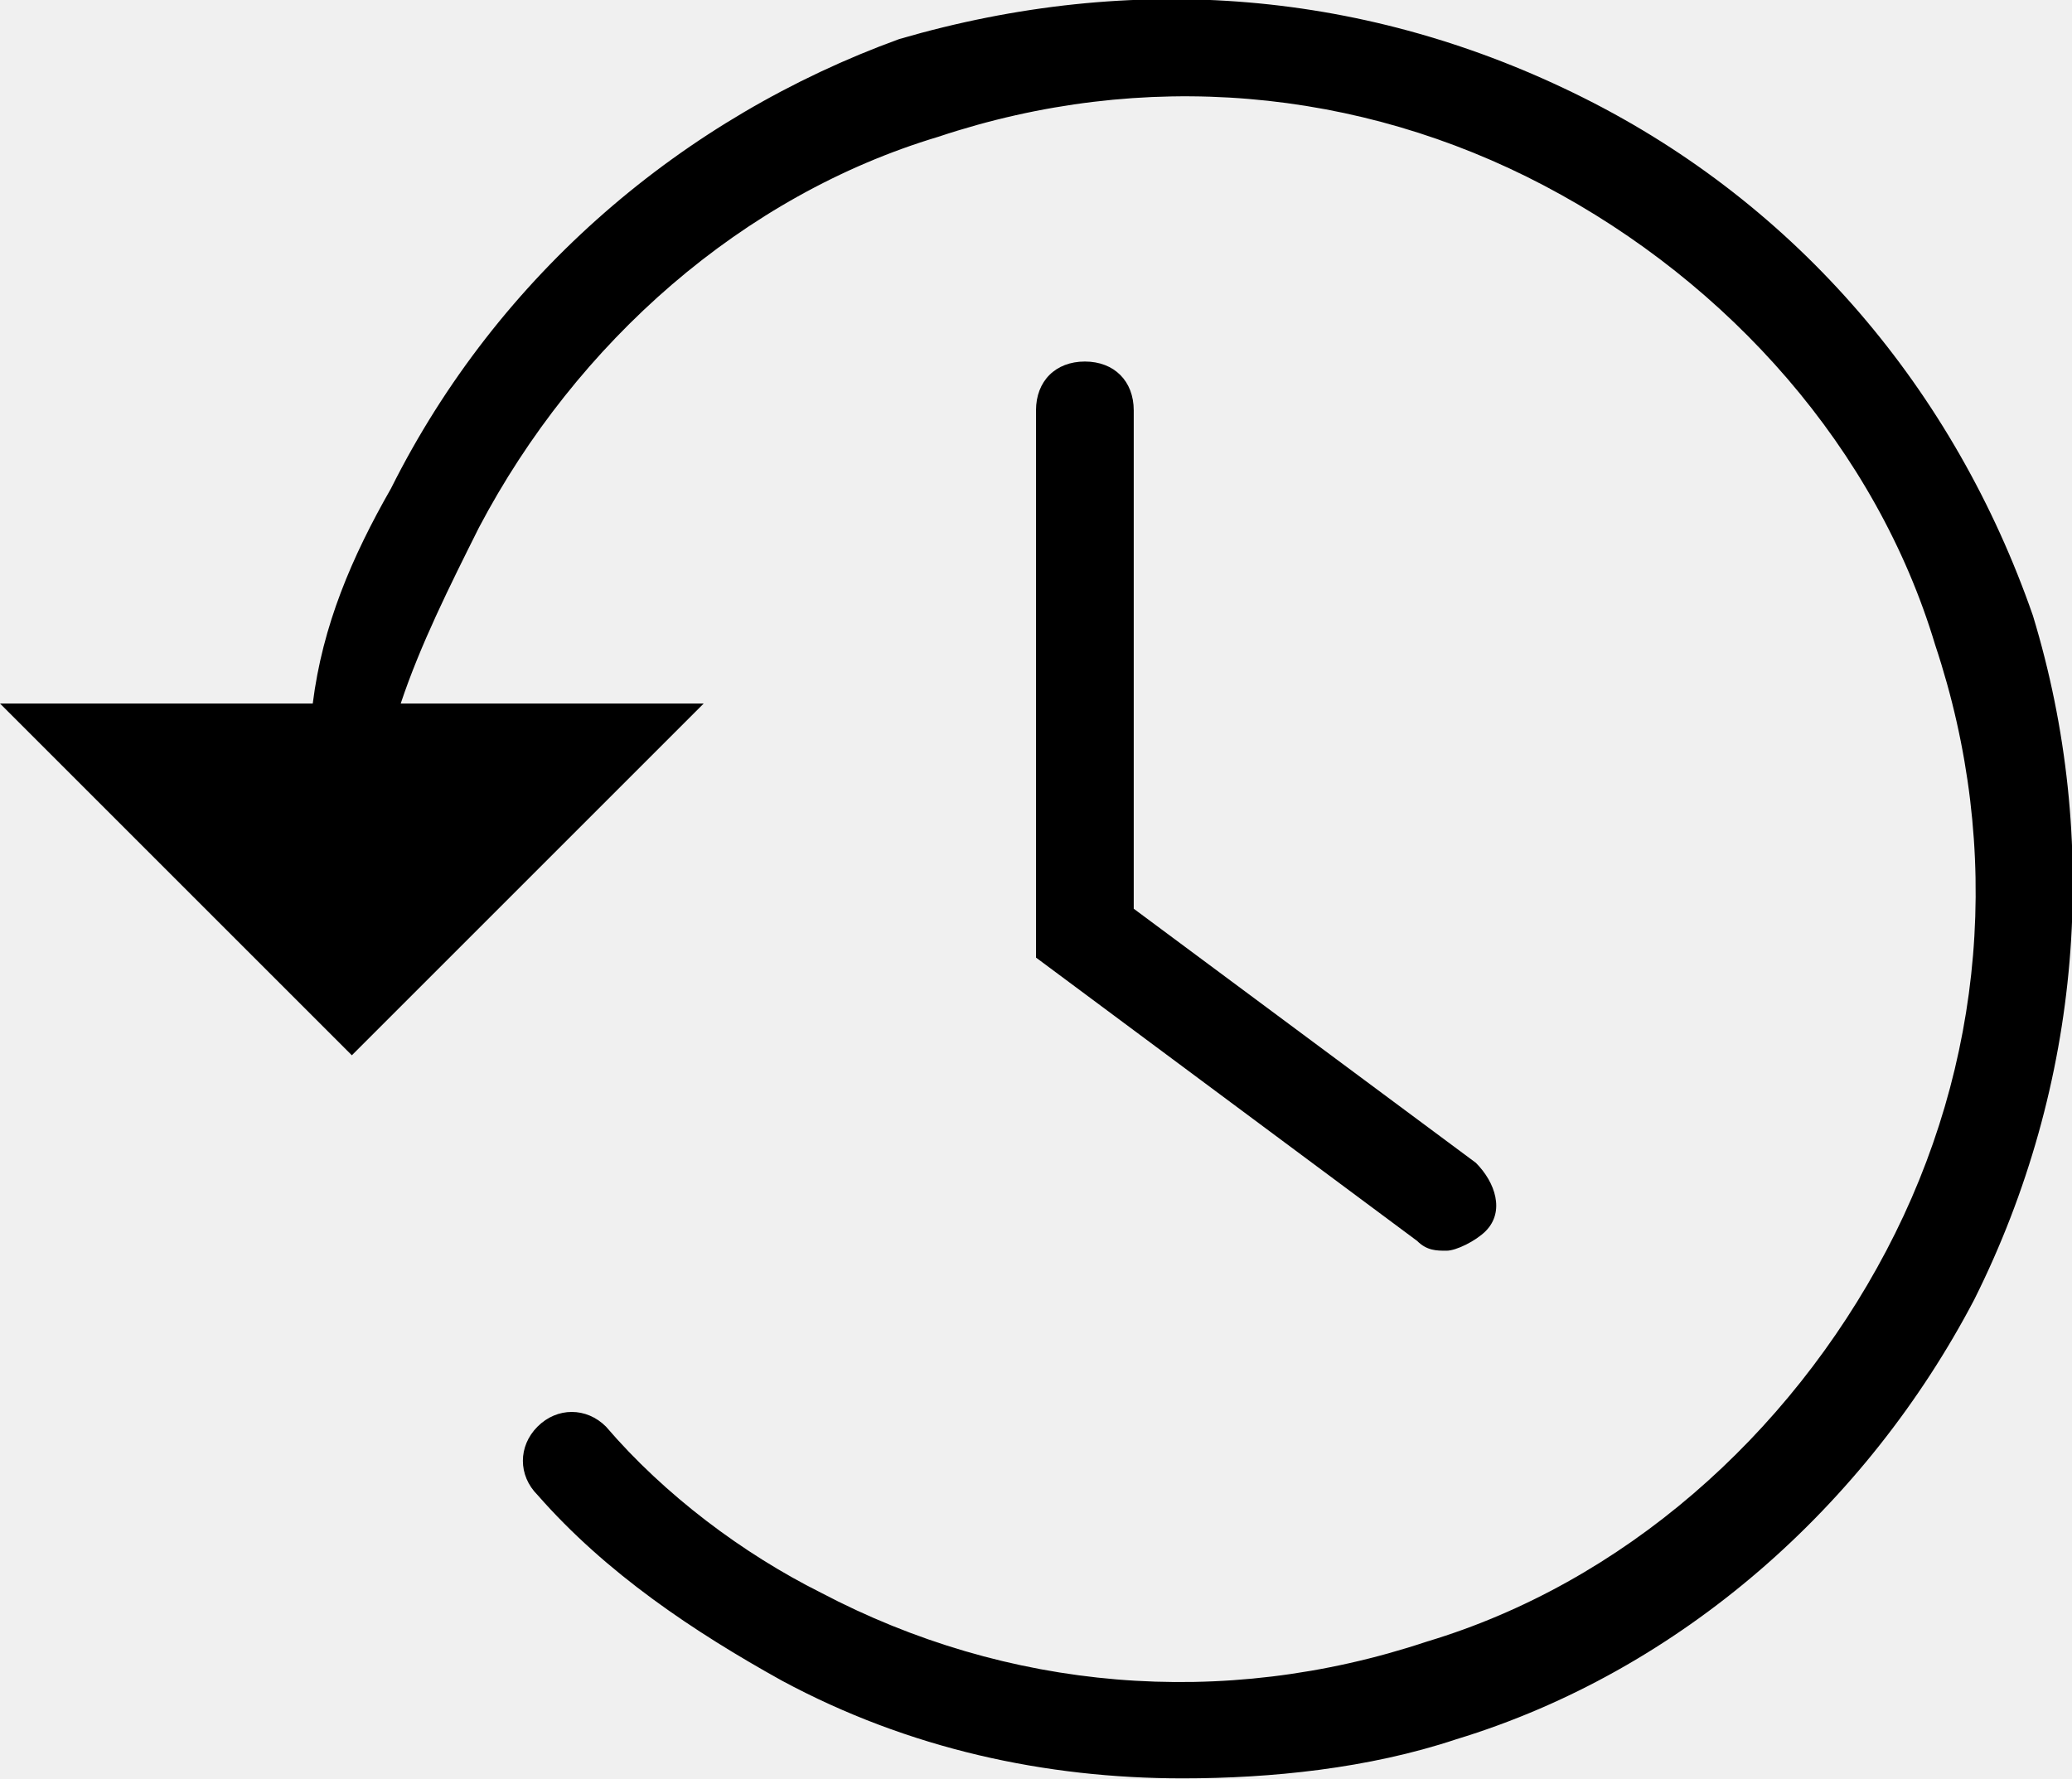
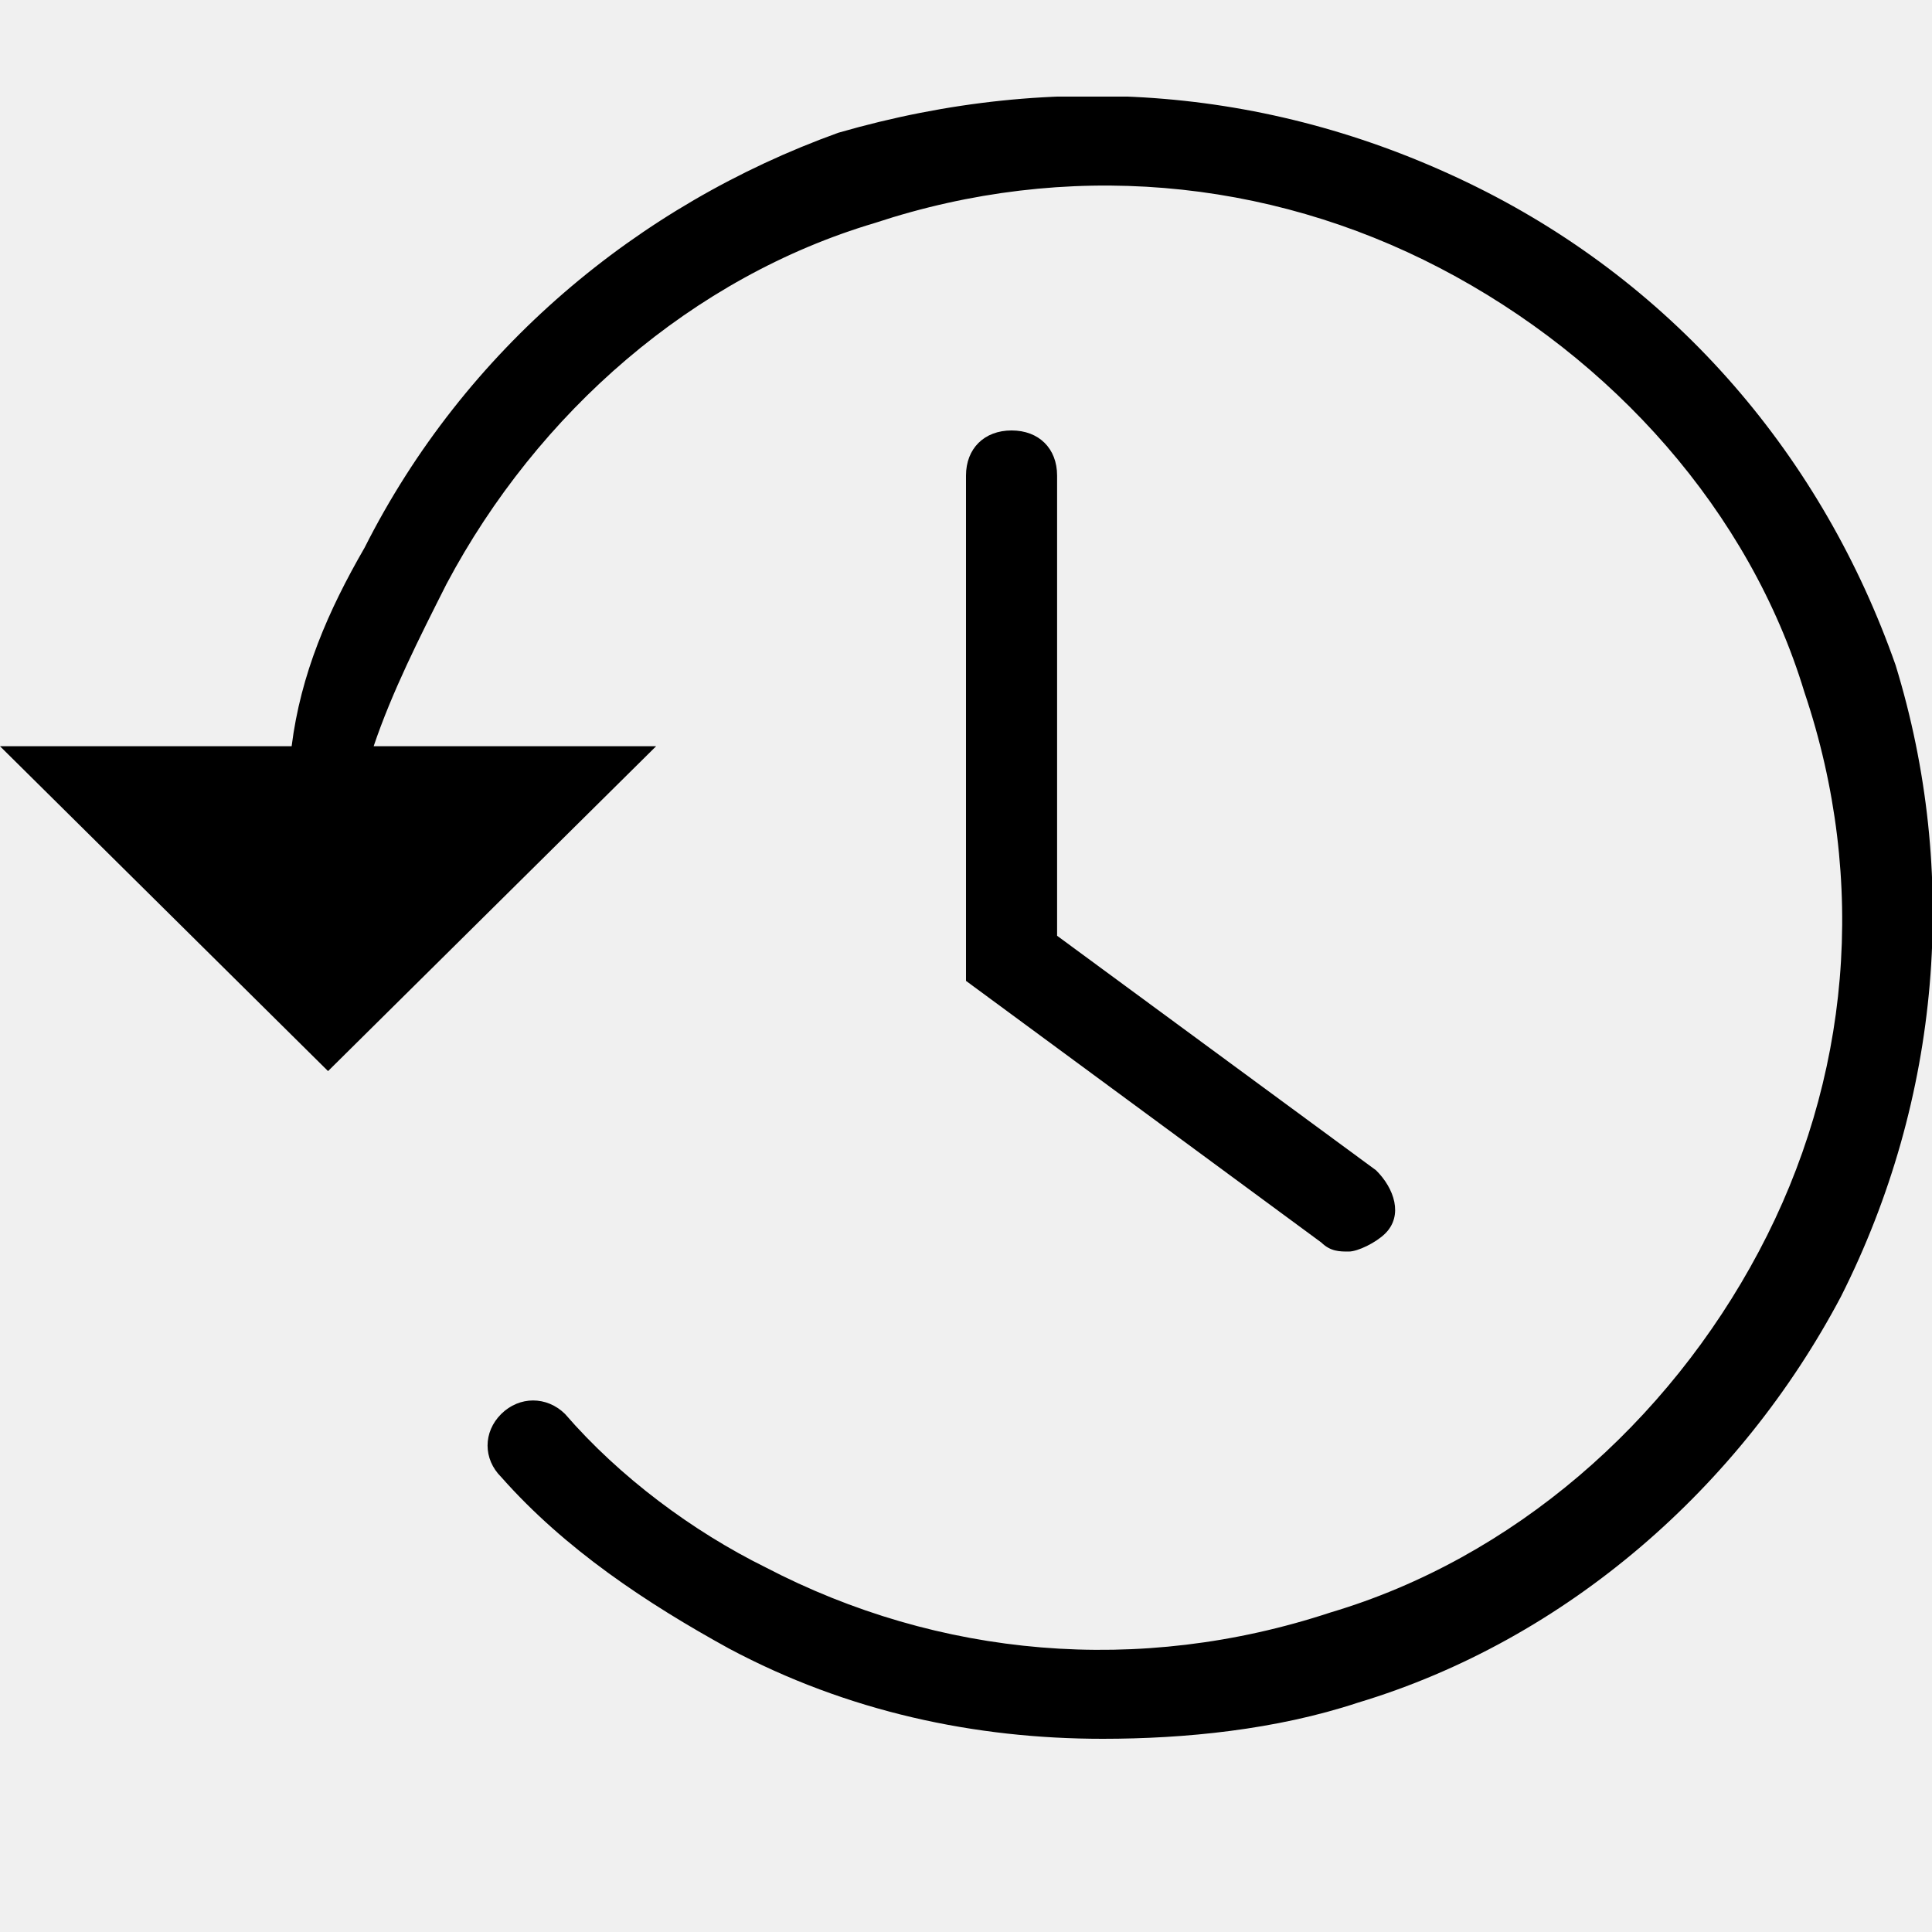
- <svg xmlns="http://www.w3.org/2000/svg" version="1.1" id="レイヤー_1" x="0px" y="0px" viewBox="0 0 21.2 18.2" style="enable-background:new 0 0 21.2 18.2;" xml:space="preserve">
-   <path d="M20.8,6.3C20,4,18.4,2.1,16.2,1s-4.6-1.3-7-0.6C7,1.2,5.1,2.8,4,5C3.6,5.7,3.3,6.4,3.2,7.2L0,7.2l3.6,3.6l3.6-3.6l-3.1,0  C4.3,6.6,4.6,6,4.9,5.4c1-1.9,2.7-3.4,4.7-4c2.1-0.7,4.3-0.5,6.2,0.5c1.9,1,3.4,2.7,4,4.7c0.7,2.1,0.5,4.3-0.5,6.2  c-1,1.9-2.7,3.4-4.7,4c-2.1,0.7-4.3,0.5-6.2-0.5c-0.8-0.4-1.6-1-2.2-1.7c-0.2-0.2-0.5-0.2-0.7,0c-0.2,0.2-0.2,0.5,0,0.7  c0.7,0.8,1.6,1.4,2.5,1.9c1.3,0.7,2.7,1,4.1,1c0.9,0,1.9-0.1,2.8-0.4c2.3-0.7,4.2-2.4,5.3-4.5C21.3,11.1,21.5,8.6,20.8,6.3z" />
-   <path d="M14.8,12.8c-0.1,0-0.2,0-0.3-0.1l-3.9-2.9V4.2c0-0.3,0.2-0.5,0.5-0.5s0.5,0.2,0.5,0.5v5.1l3.5,2.6c0.2,0.2,0.3,0.5,0.1,0.7  C15.1,12.7,14.9,12.8,14.8,12.8z" />
+ <svg xmlns="http://www.w3.org/2000/svg" width="20" height="20" viewBox="0 0 20 20" fill="none">
+   <g clip-path="url(#clip0_2568_241)">
+     <path d="M19.623 6.885C18.868 4.736 17.358 2.962 15.283 1.934C13.207 0.907 10.943 0.72 8.679 1.374C6.604 2.121 4.811 3.615 3.774 5.67C3.396 6.324 3.113 6.978 3.019 7.725H0L3.396 11.088L6.792 7.725H3.868C4.057 7.165 4.34 6.604 4.623 6.044C5.566 4.269 7.17 2.868 9.057 2.308C11.038 1.654 13.113 1.841 14.906 2.775C16.698 3.709 18.113 5.297 18.679 7.165C19.34 9.126 19.151 11.181 18.207 12.956C17.264 14.731 15.66 16.132 13.774 16.692C11.793 17.346 9.717 17.159 7.925 16.225C7.17 15.852 6.415 15.291 5.849 14.637C5.66 14.451 5.377 14.451 5.189 14.637C5 14.824 5 15.104 5.189 15.291C5.849 16.038 6.698 16.599 7.547 17.066C8.774 17.72 10.094 18 11.415 18C12.264 18 13.207 17.907 14.057 17.626C16.226 16.973 18.019 15.385 19.057 13.423C20.094 11.368 20.283 9.033 19.623 6.885Z" fill="currentColor" />
+     <path d="M13.962 12.956C13.868 12.956 13.774 12.956 13.679 12.863L10 10.154V4.923C10 4.643 10.189 4.456 10.472 4.456C10.755 4.456 10.943 4.643 10.943 4.923V9.687L14.245 12.115C14.434 12.302 14.528 12.582 14.34 12.769C14.245 12.863 14.057 12.956 13.962 12.956Z" fill="currentColor" />
+   </g>
+   <defs>
+     <clipPath id="clip0_2568_241">
+       <rect width="20" height="17" fill="white" transform="translate(0 1)" />
+     </clipPath>
+   </defs>
</svg>
